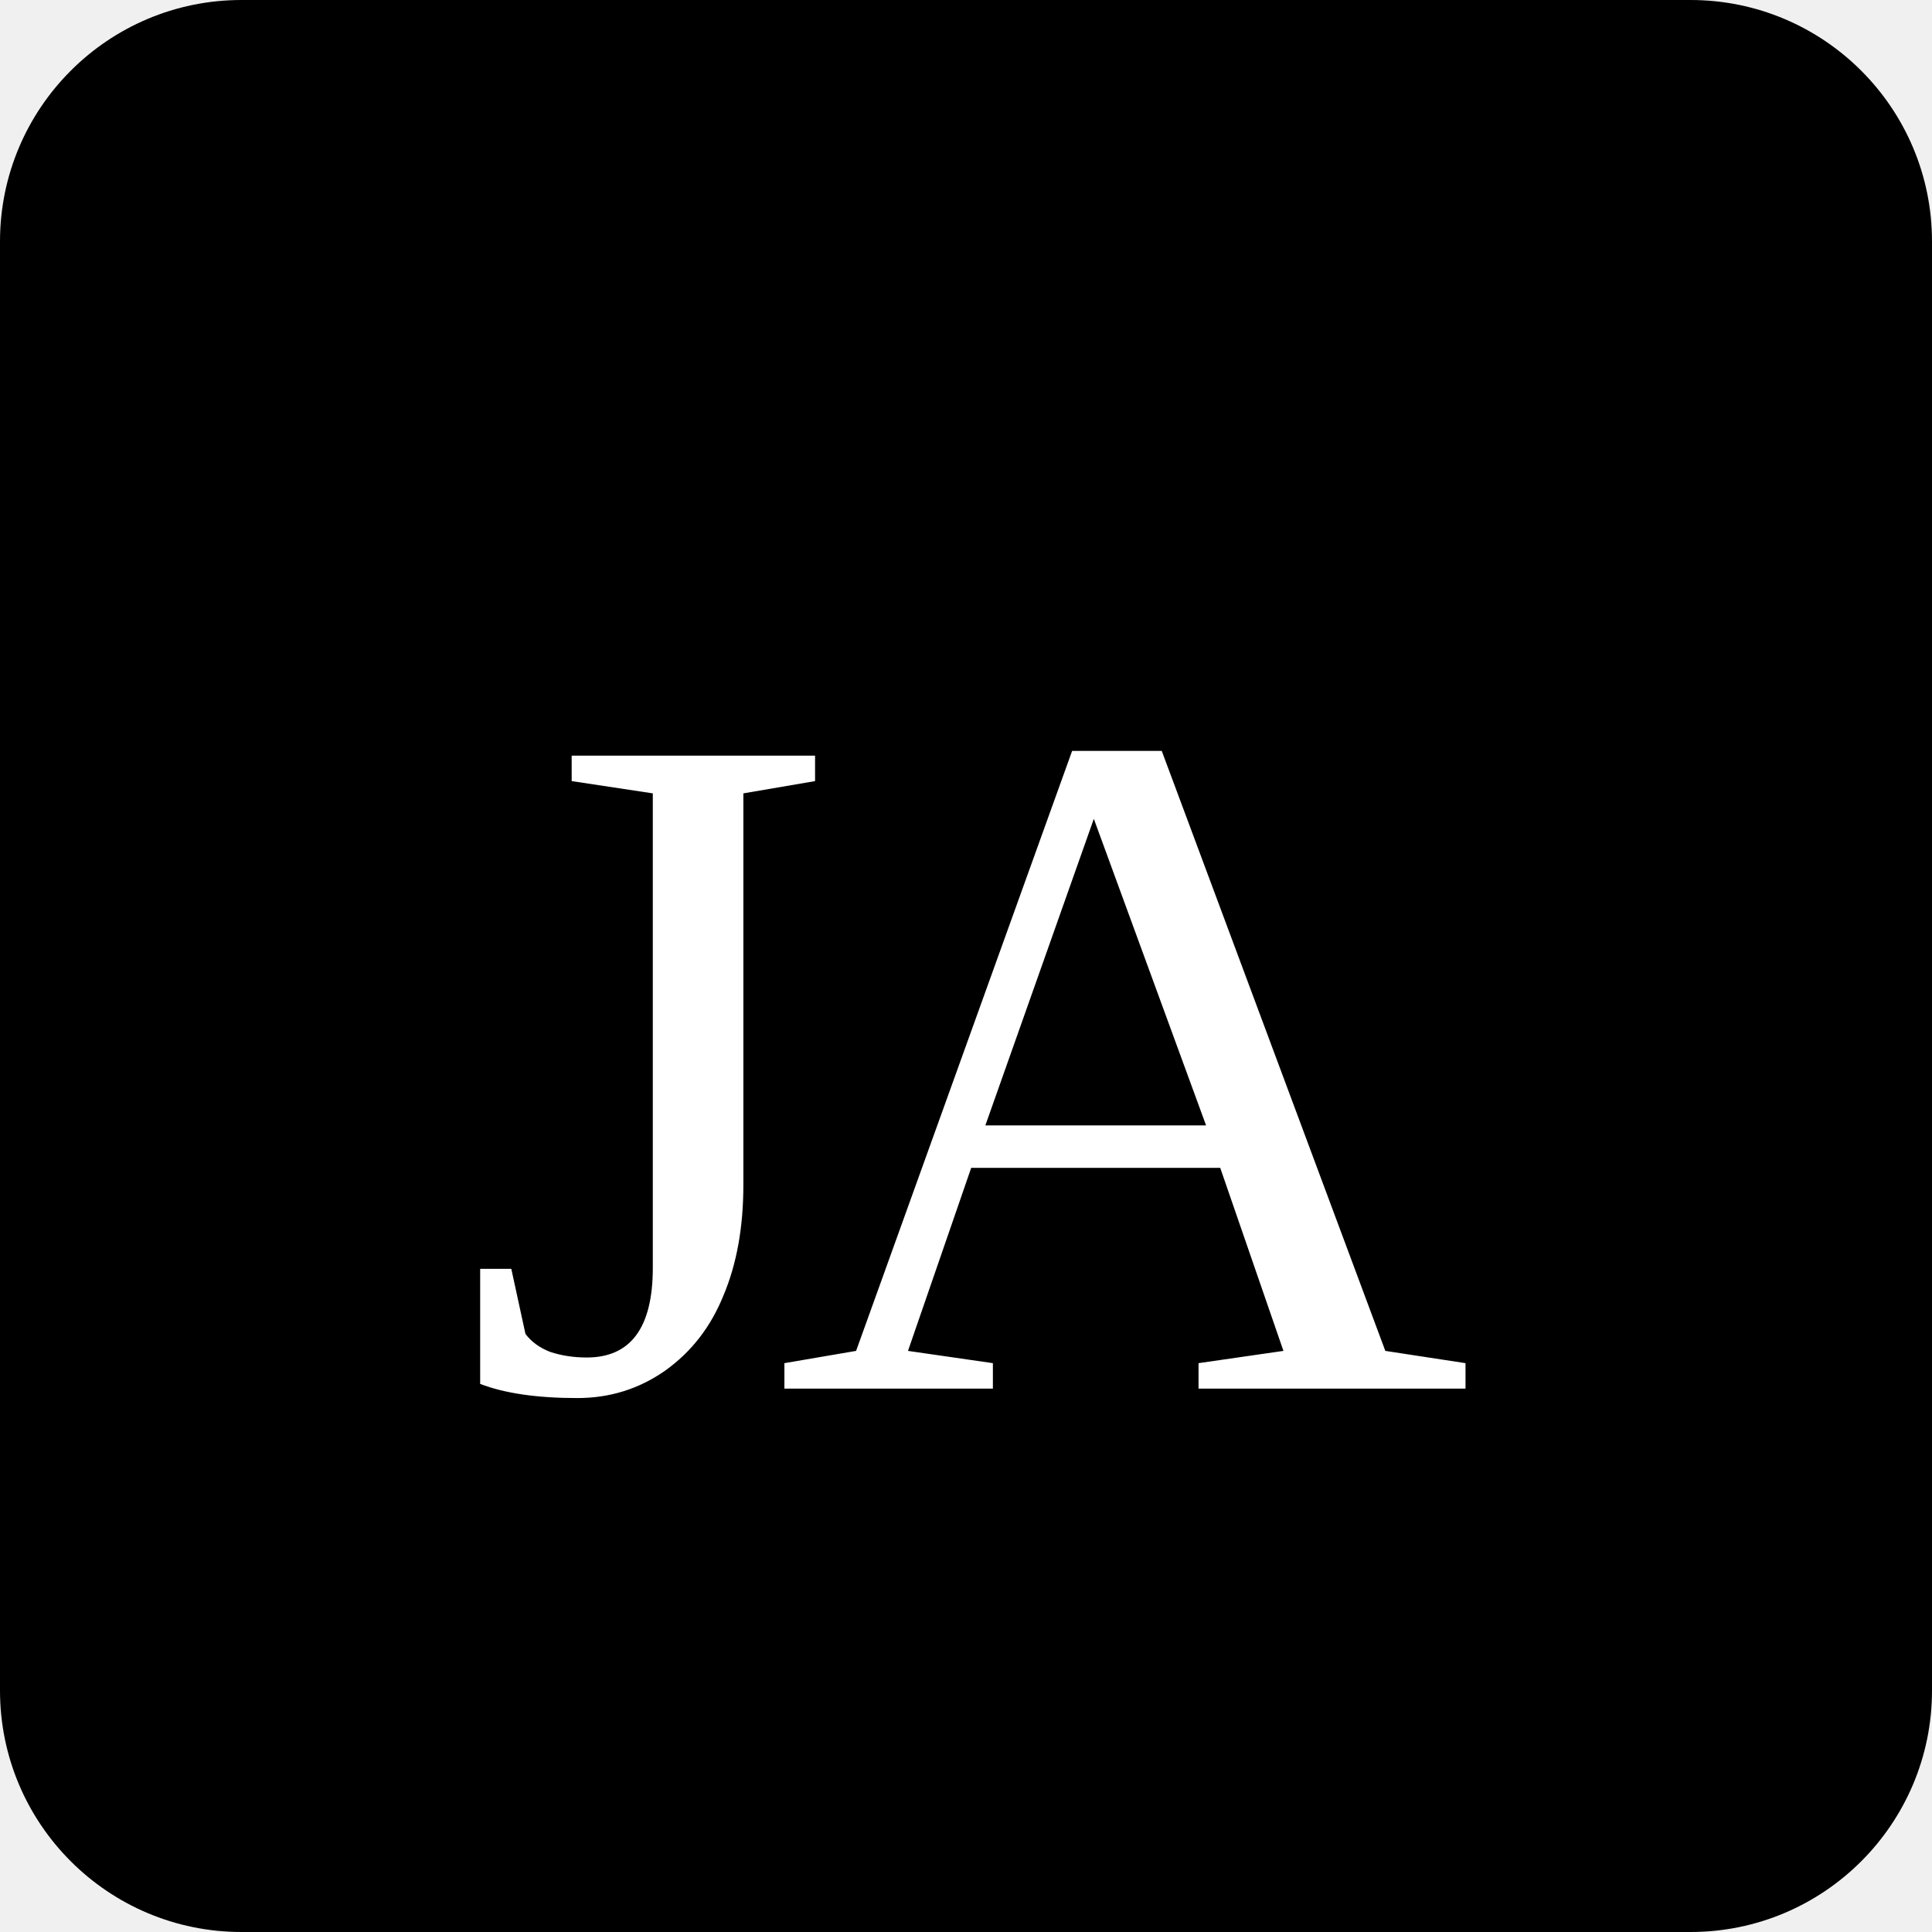
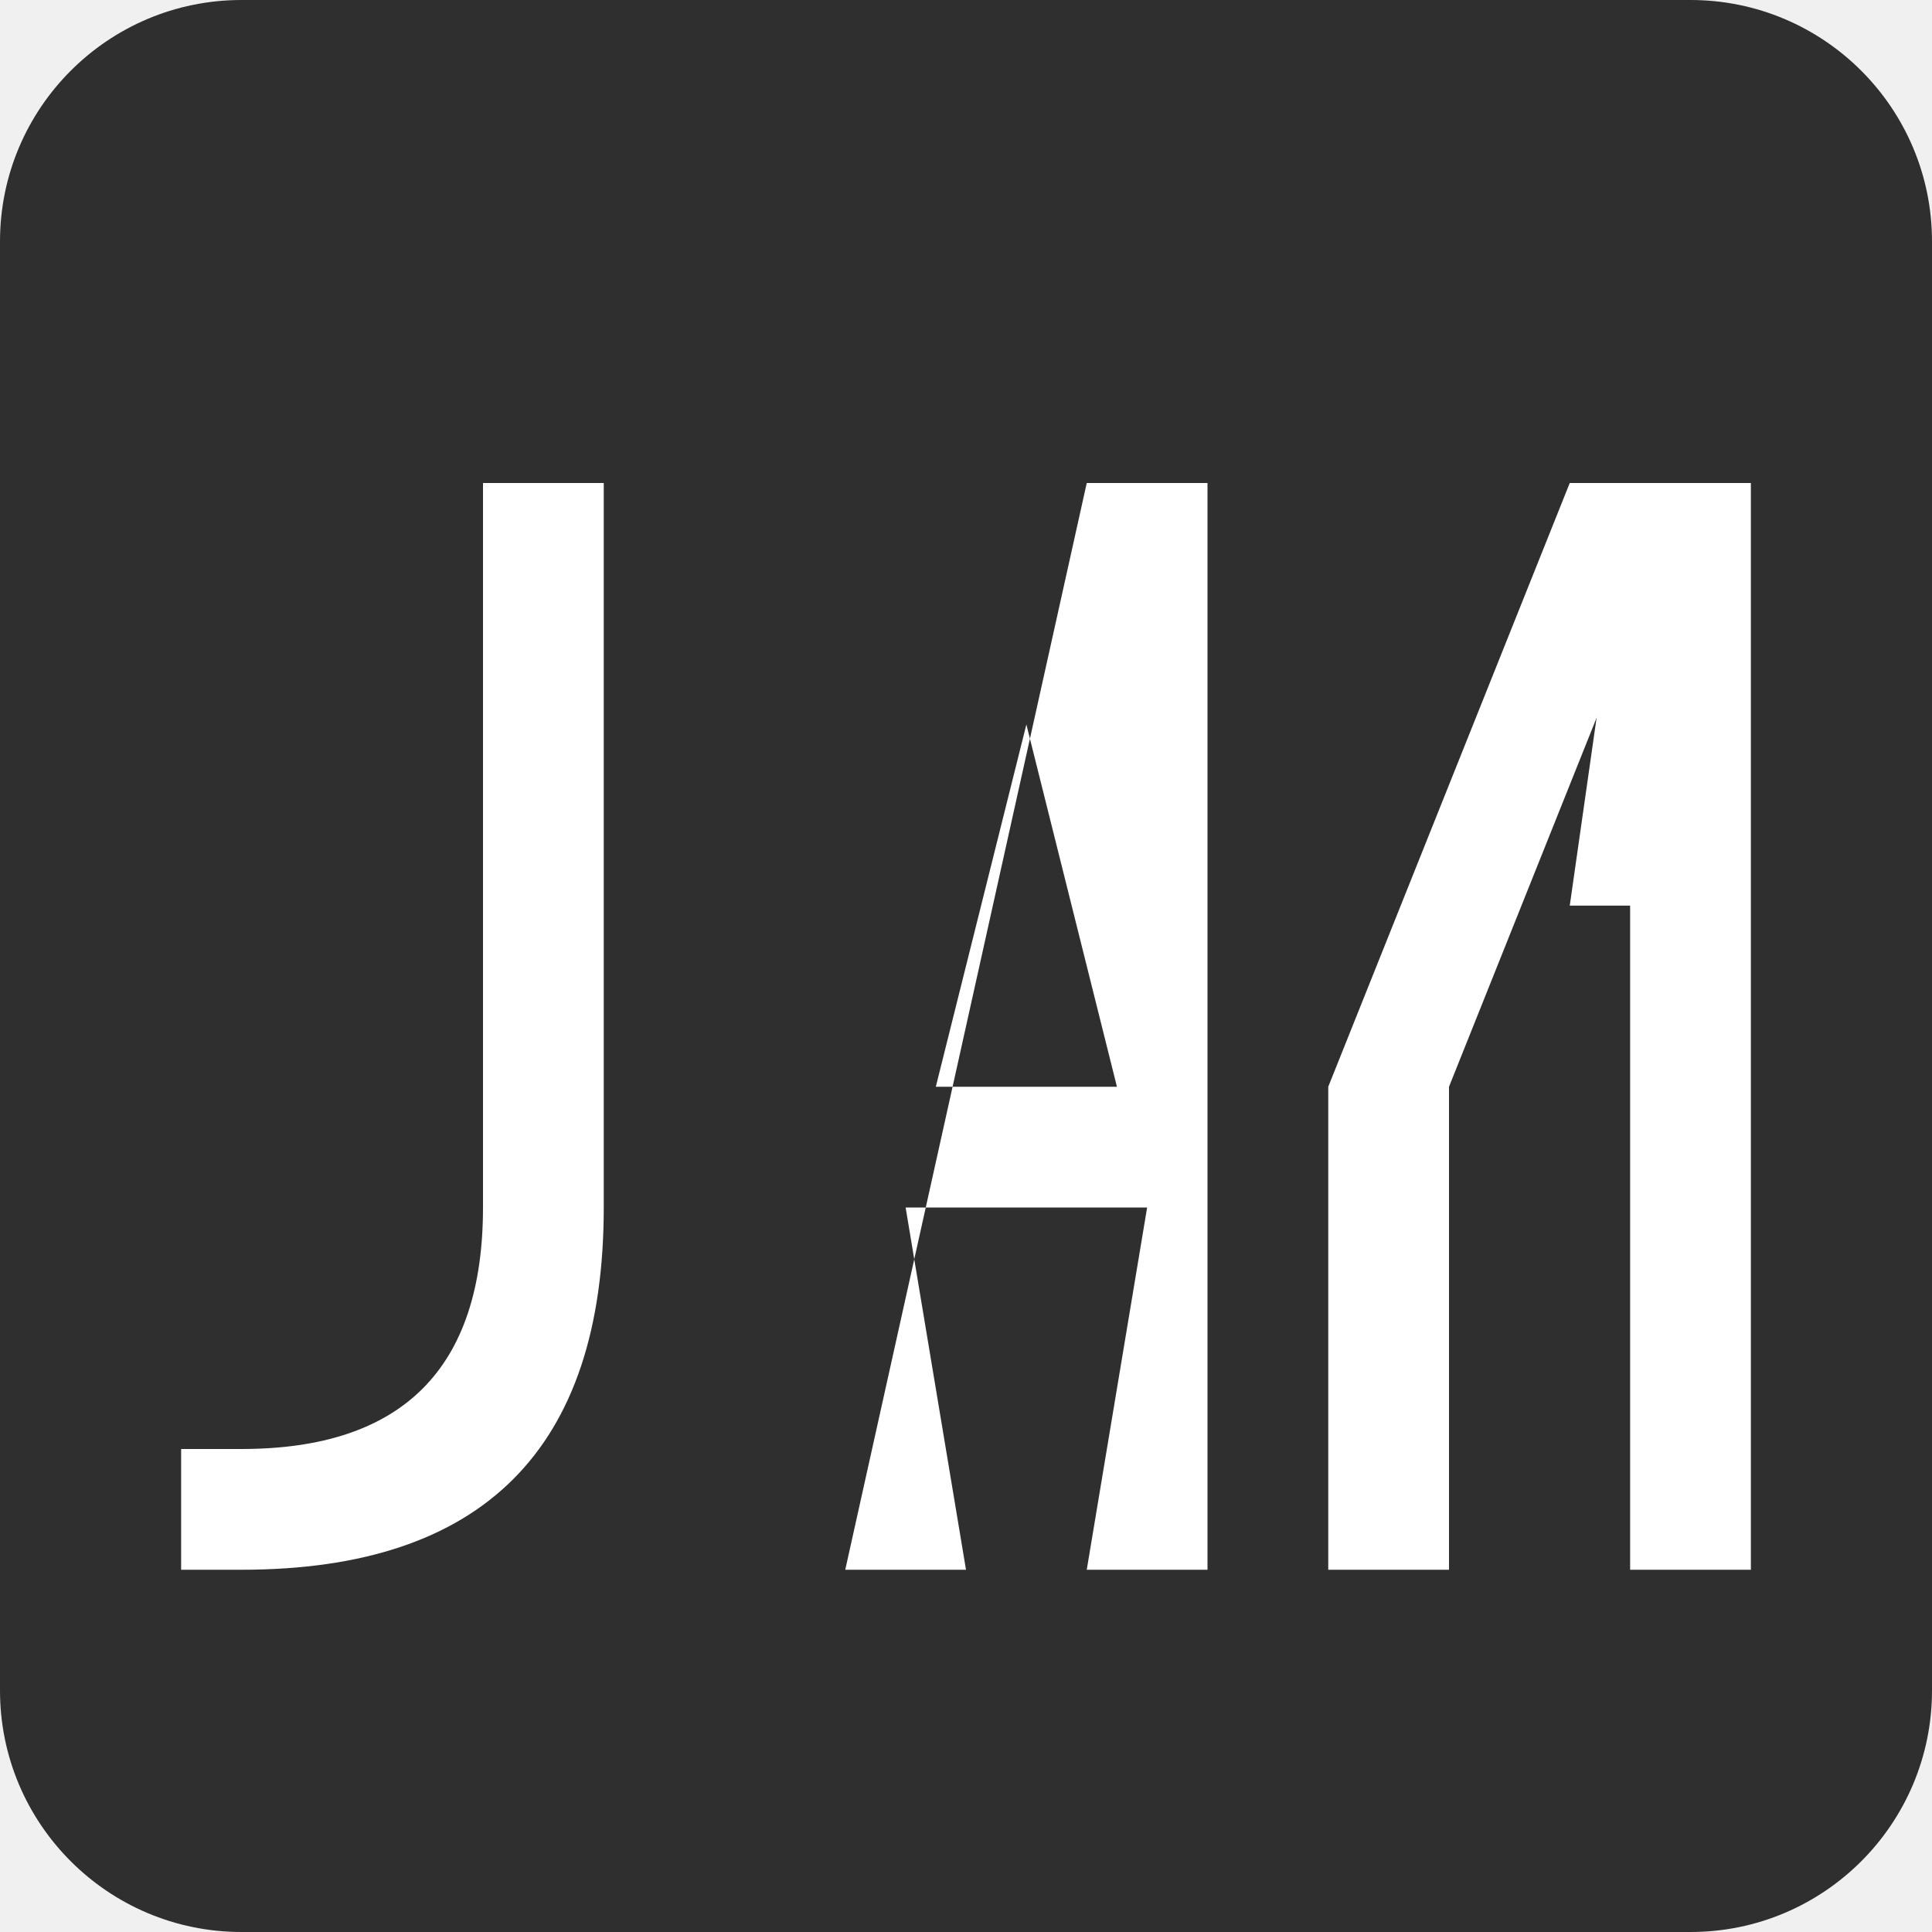
<svg xmlns="http://www.w3.org/2000/svg" width="32" height="32" viewBox="0 0 32 32">
-   <style>
-     .favicon-text { 
-       fill: #ffffff; 
-     }
-     .favicon-bg { 
-       fill: #000000; 
-     }
-     @media (prefers-color-scheme: dark) {
-       .favicon-text { 
-         fill: #000000; 
+   <defs>
+     <style>
+       .favicon-bg {
+         fill: #2F2F2F;
      }
-       .favicon-bg { 
-         fill: #ffffff; 
+       .favicon-letter {
+         fill: #FFFFFF;
      }
-     }
-   </style>
+       @media (prefers-color-scheme: dark) {
+         .favicon-bg {
+           fill: #FFFFFF;
+         }
+         .favicon-letter {
+           fill: #2F2F2F;
+         }
+       }
+     </style>
+   </defs>
  <rect width="32" height="32" rx="4" class="favicon-bg" />
-   <text x="16" y="23" font-family="Georgia, 'Times New Roman', serif" font-size="16" font-weight="400" text-anchor="middle" class="favicon-text" letter-spacing="-1">JA</text>
+   <path class="favicon-letter" d="     M 8,8     L 10,8     L 10,20     Q 10,23 8.5,24.5     Q 7,26 4,26     L 3,26     L 3,24     L 4,24     Q 6,24 7,23     Q 8,22 8,20     Z   " />
+   <path class="favicon-letter" d="     M 20,26     L 18,26     L 19,20     L 15,20     L 16,26     L 14,26     L 18,8     L 20,8     Z     M 15.5,18     L 18.5,18     L 17,12     Z   " />
+   <path class="favicon-letter" d="     M 24,26     L 22,26     L 22,18     L 26,8     L 28,8     L 24,18     Z   " />
+   <path class="favicon-letter" d="     M 26,15     L 27,8     L 29,8     L 29,26     L 27,26     L 27,15     Z   " />
</svg>
